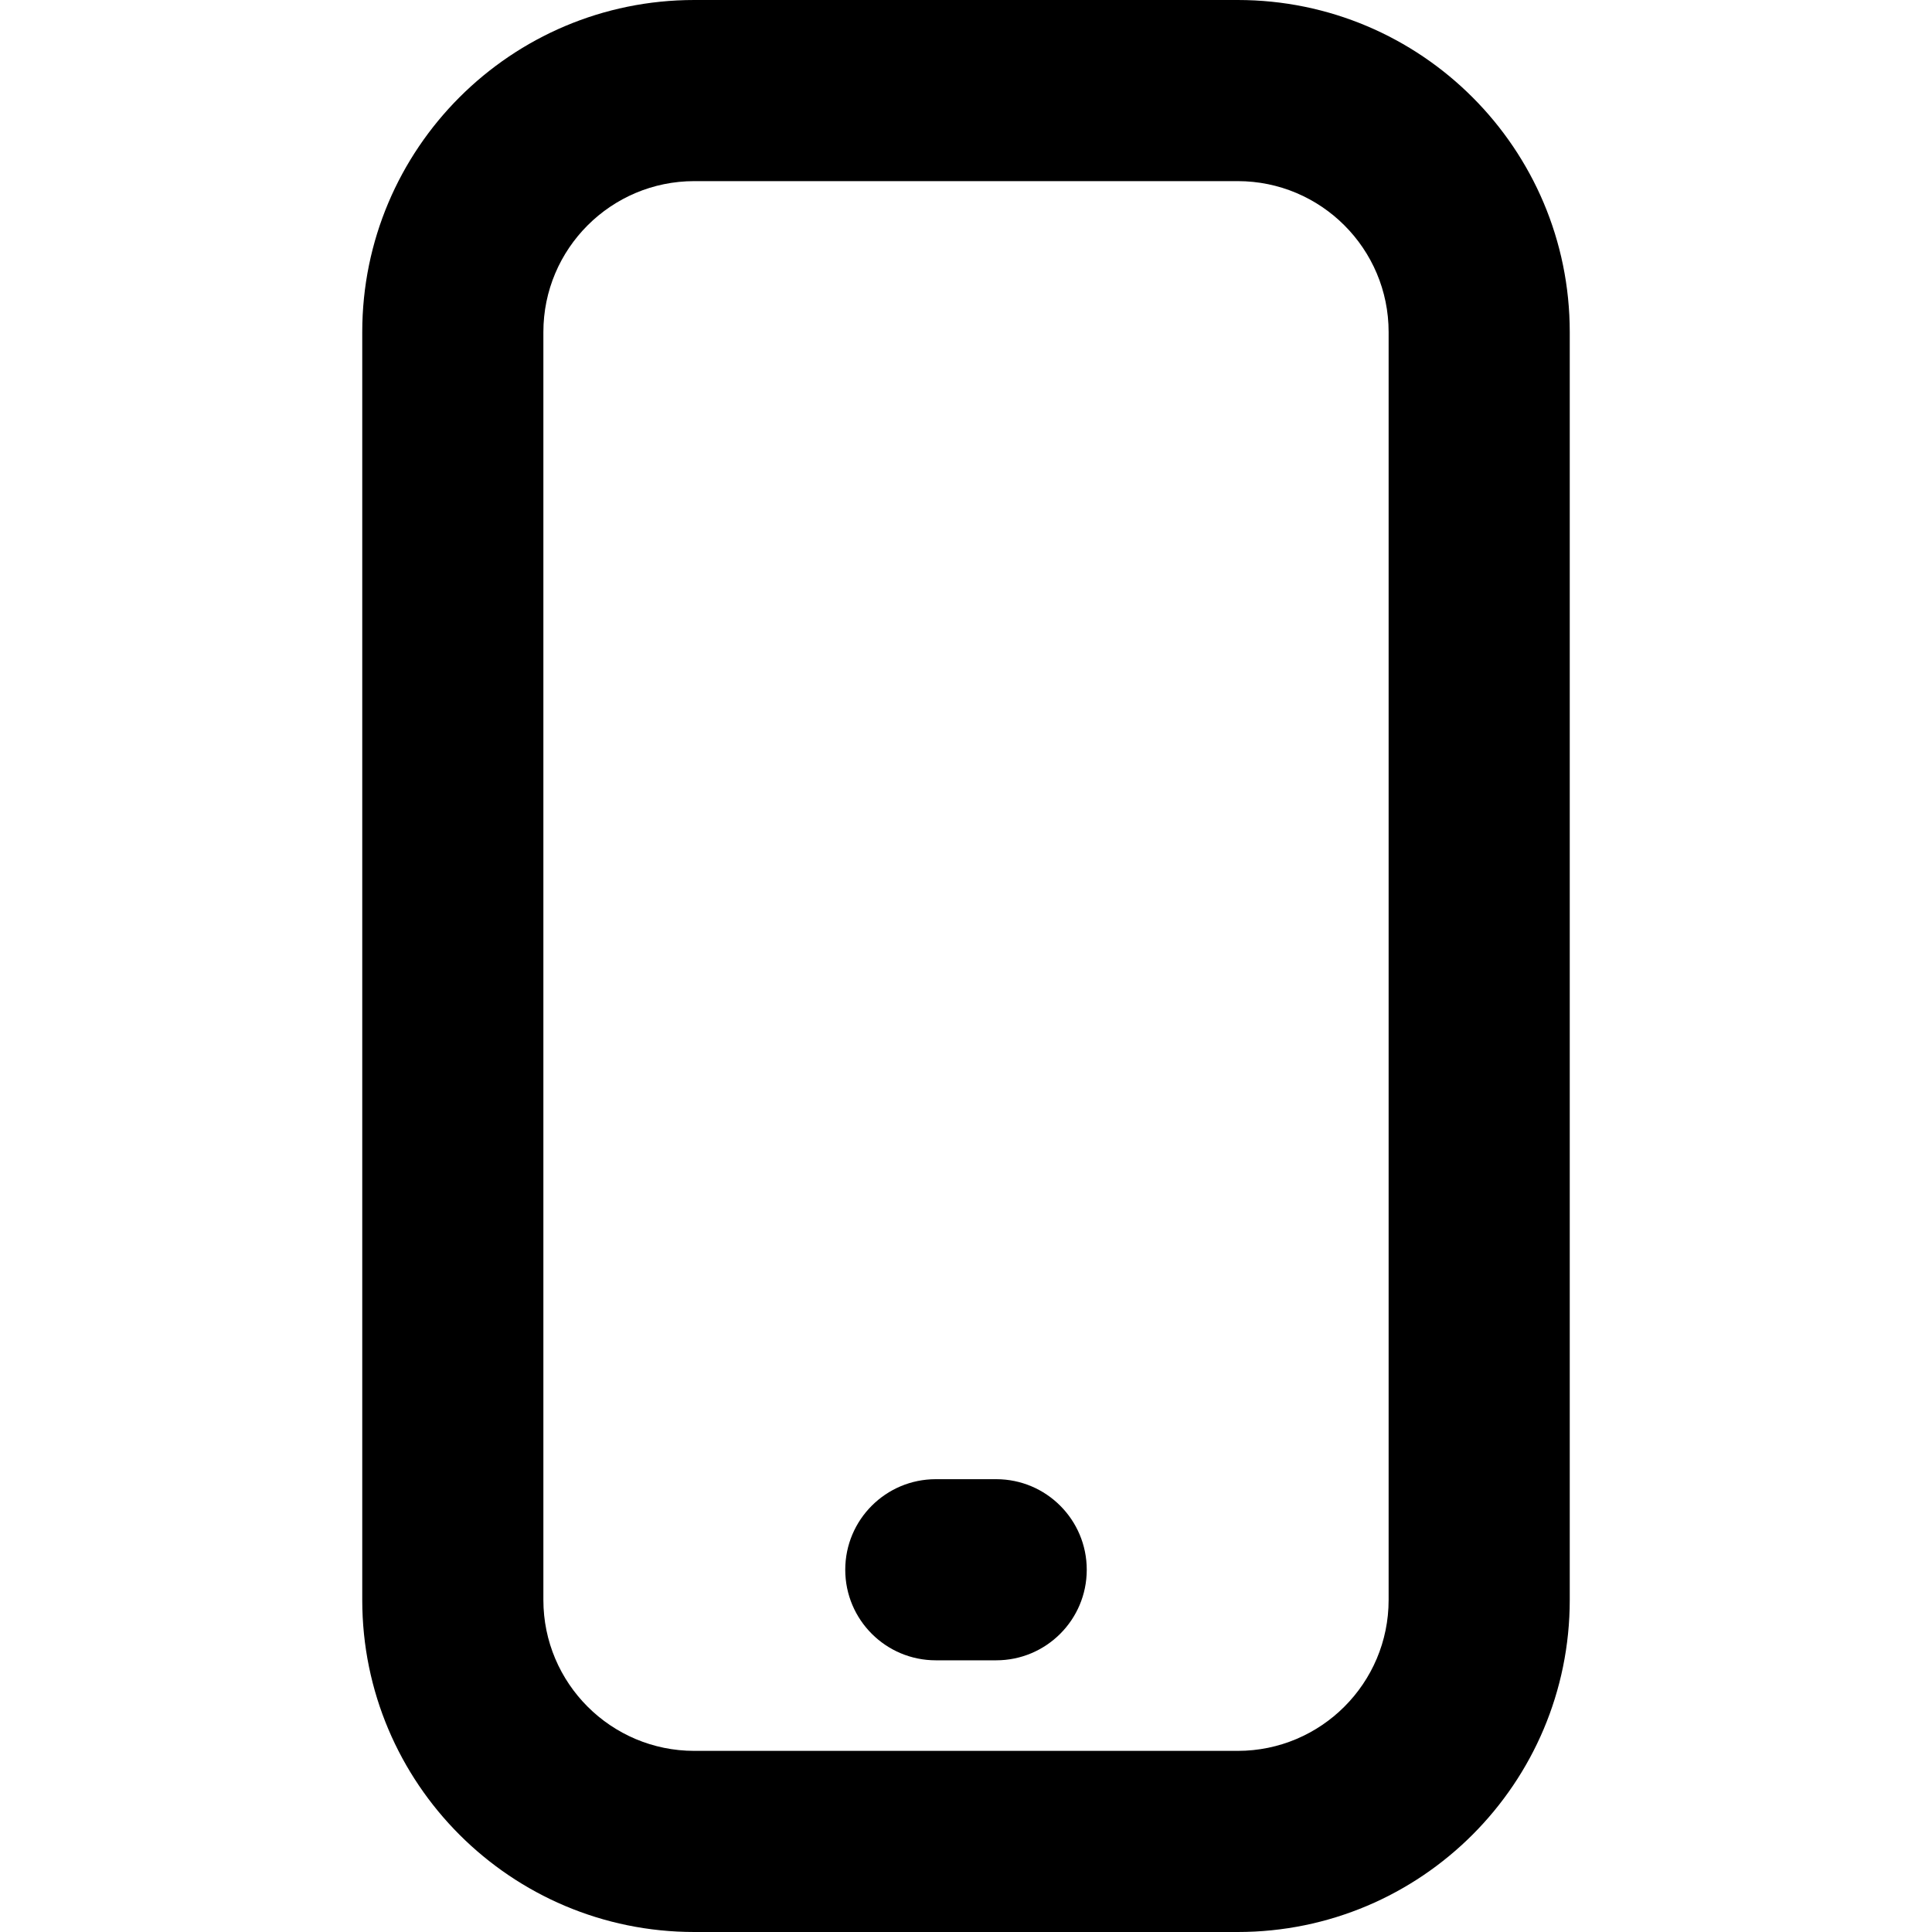
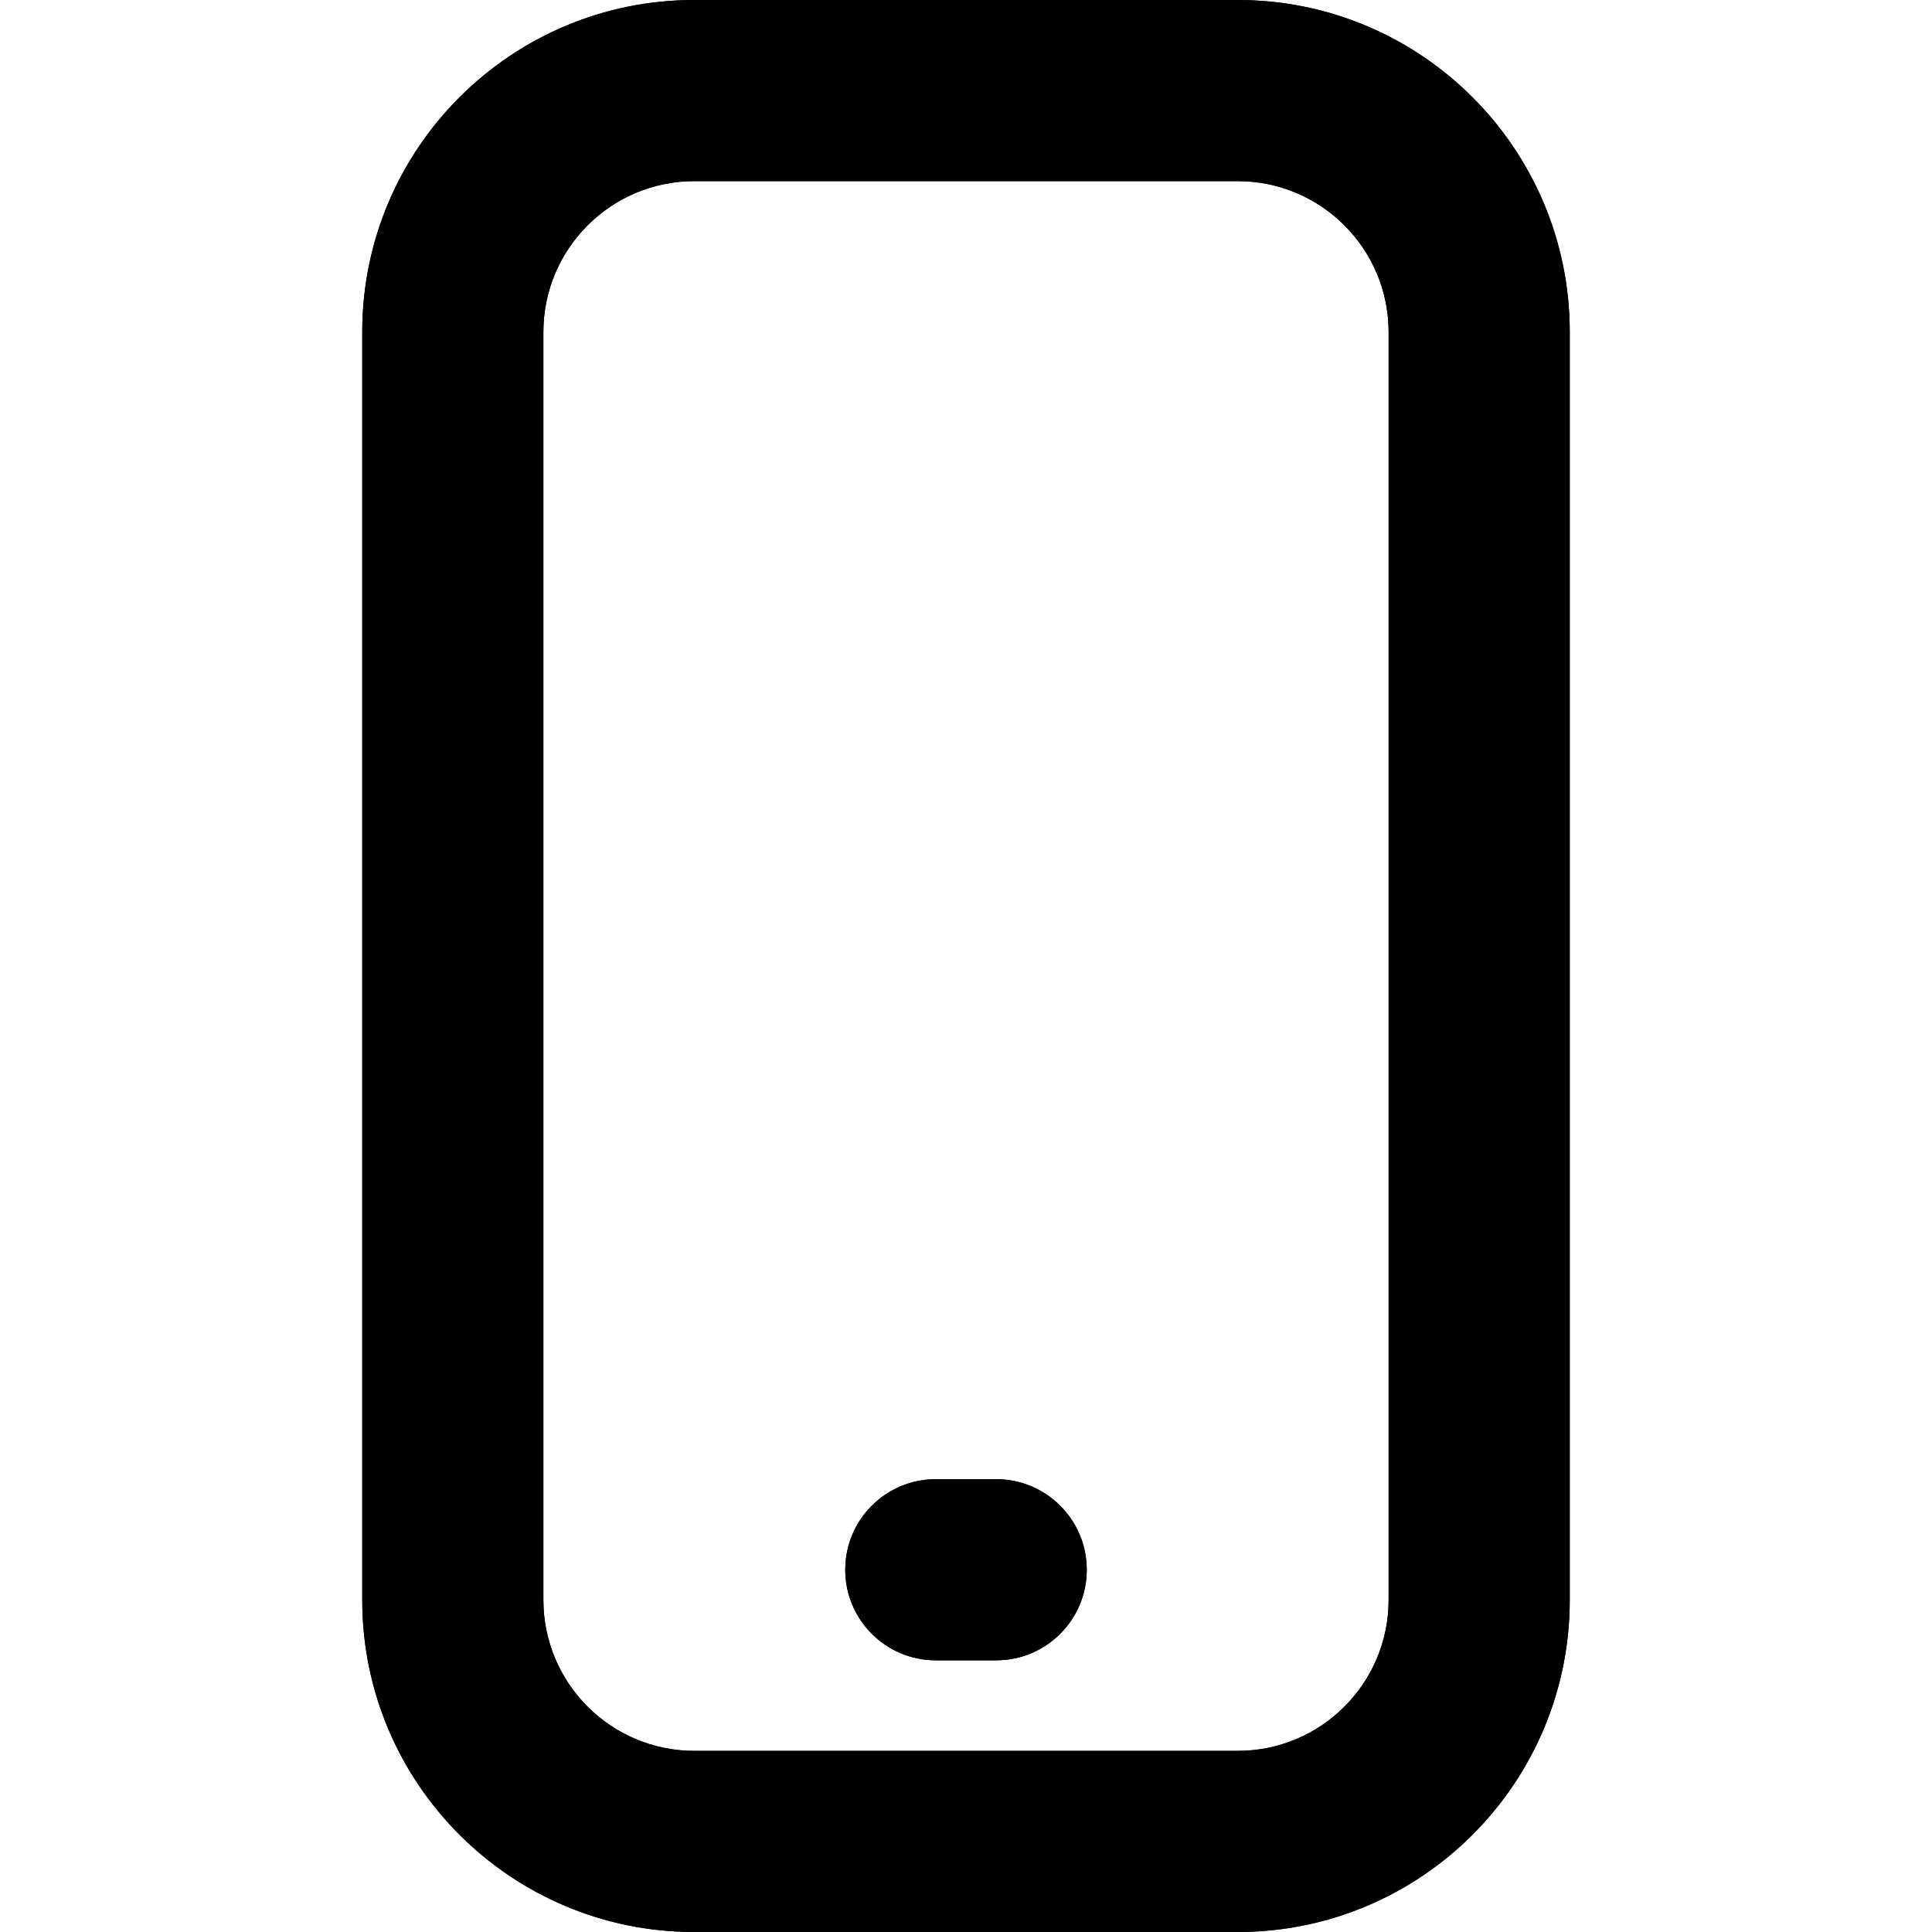
<svg xmlns="http://www.w3.org/2000/svg" fill="currentColor" class="vi" viewBox="0 0 16 16">
+   <path fill-rule="evenodd" d="M5.75 0A2.75 2.75 0 0 0 3 2.75v10.5A2.75 2.75 0 0 0 5.75 16h4.5A2.75 2.75 0 0 0 13 13.25V2.75A2.75 2.75 0 0 0 10.25 0h-4.5ZM4.5 2.75c0-.69.56-1.25 1.25-1.25h4.5c.69 0 1.25.56 1.25 1.25v10.5c0 .69-.56 1.25-1.25 1.25h-4.5c-.69 0-1.25-.56-1.25-1.25V2.75Zm3.25 9.5a.75.75 0 0 0 0 1.5h.5a.75.75 0 0 0 0-1.5h-.5Z" />
  <path d="M7.75 12.25a.75.75 0 0 0 0 1.5h.5a.75.75 0 0 0 0-1.5h-.5Z" />
  <path d="M5.75 0A2.75 2.75 0 0 0 3 2.75v10.5A2.75 2.75 0 0 0 5.75 16h4.5A2.75 2.75 0 0 0 13 13.25V2.75A2.75 2.75 0 0 0 10.25 0h-4.5ZM4.5 2.75c0-.69.56-1.25 1.25-1.25h4.5c.69 0 1.25.56 1.25 1.25v10.5c0 .69-.56 1.25-1.25 1.25h-4.5c-.69 0-1.25-.56-1.25-1.25V2.75Z" />
</svg>
